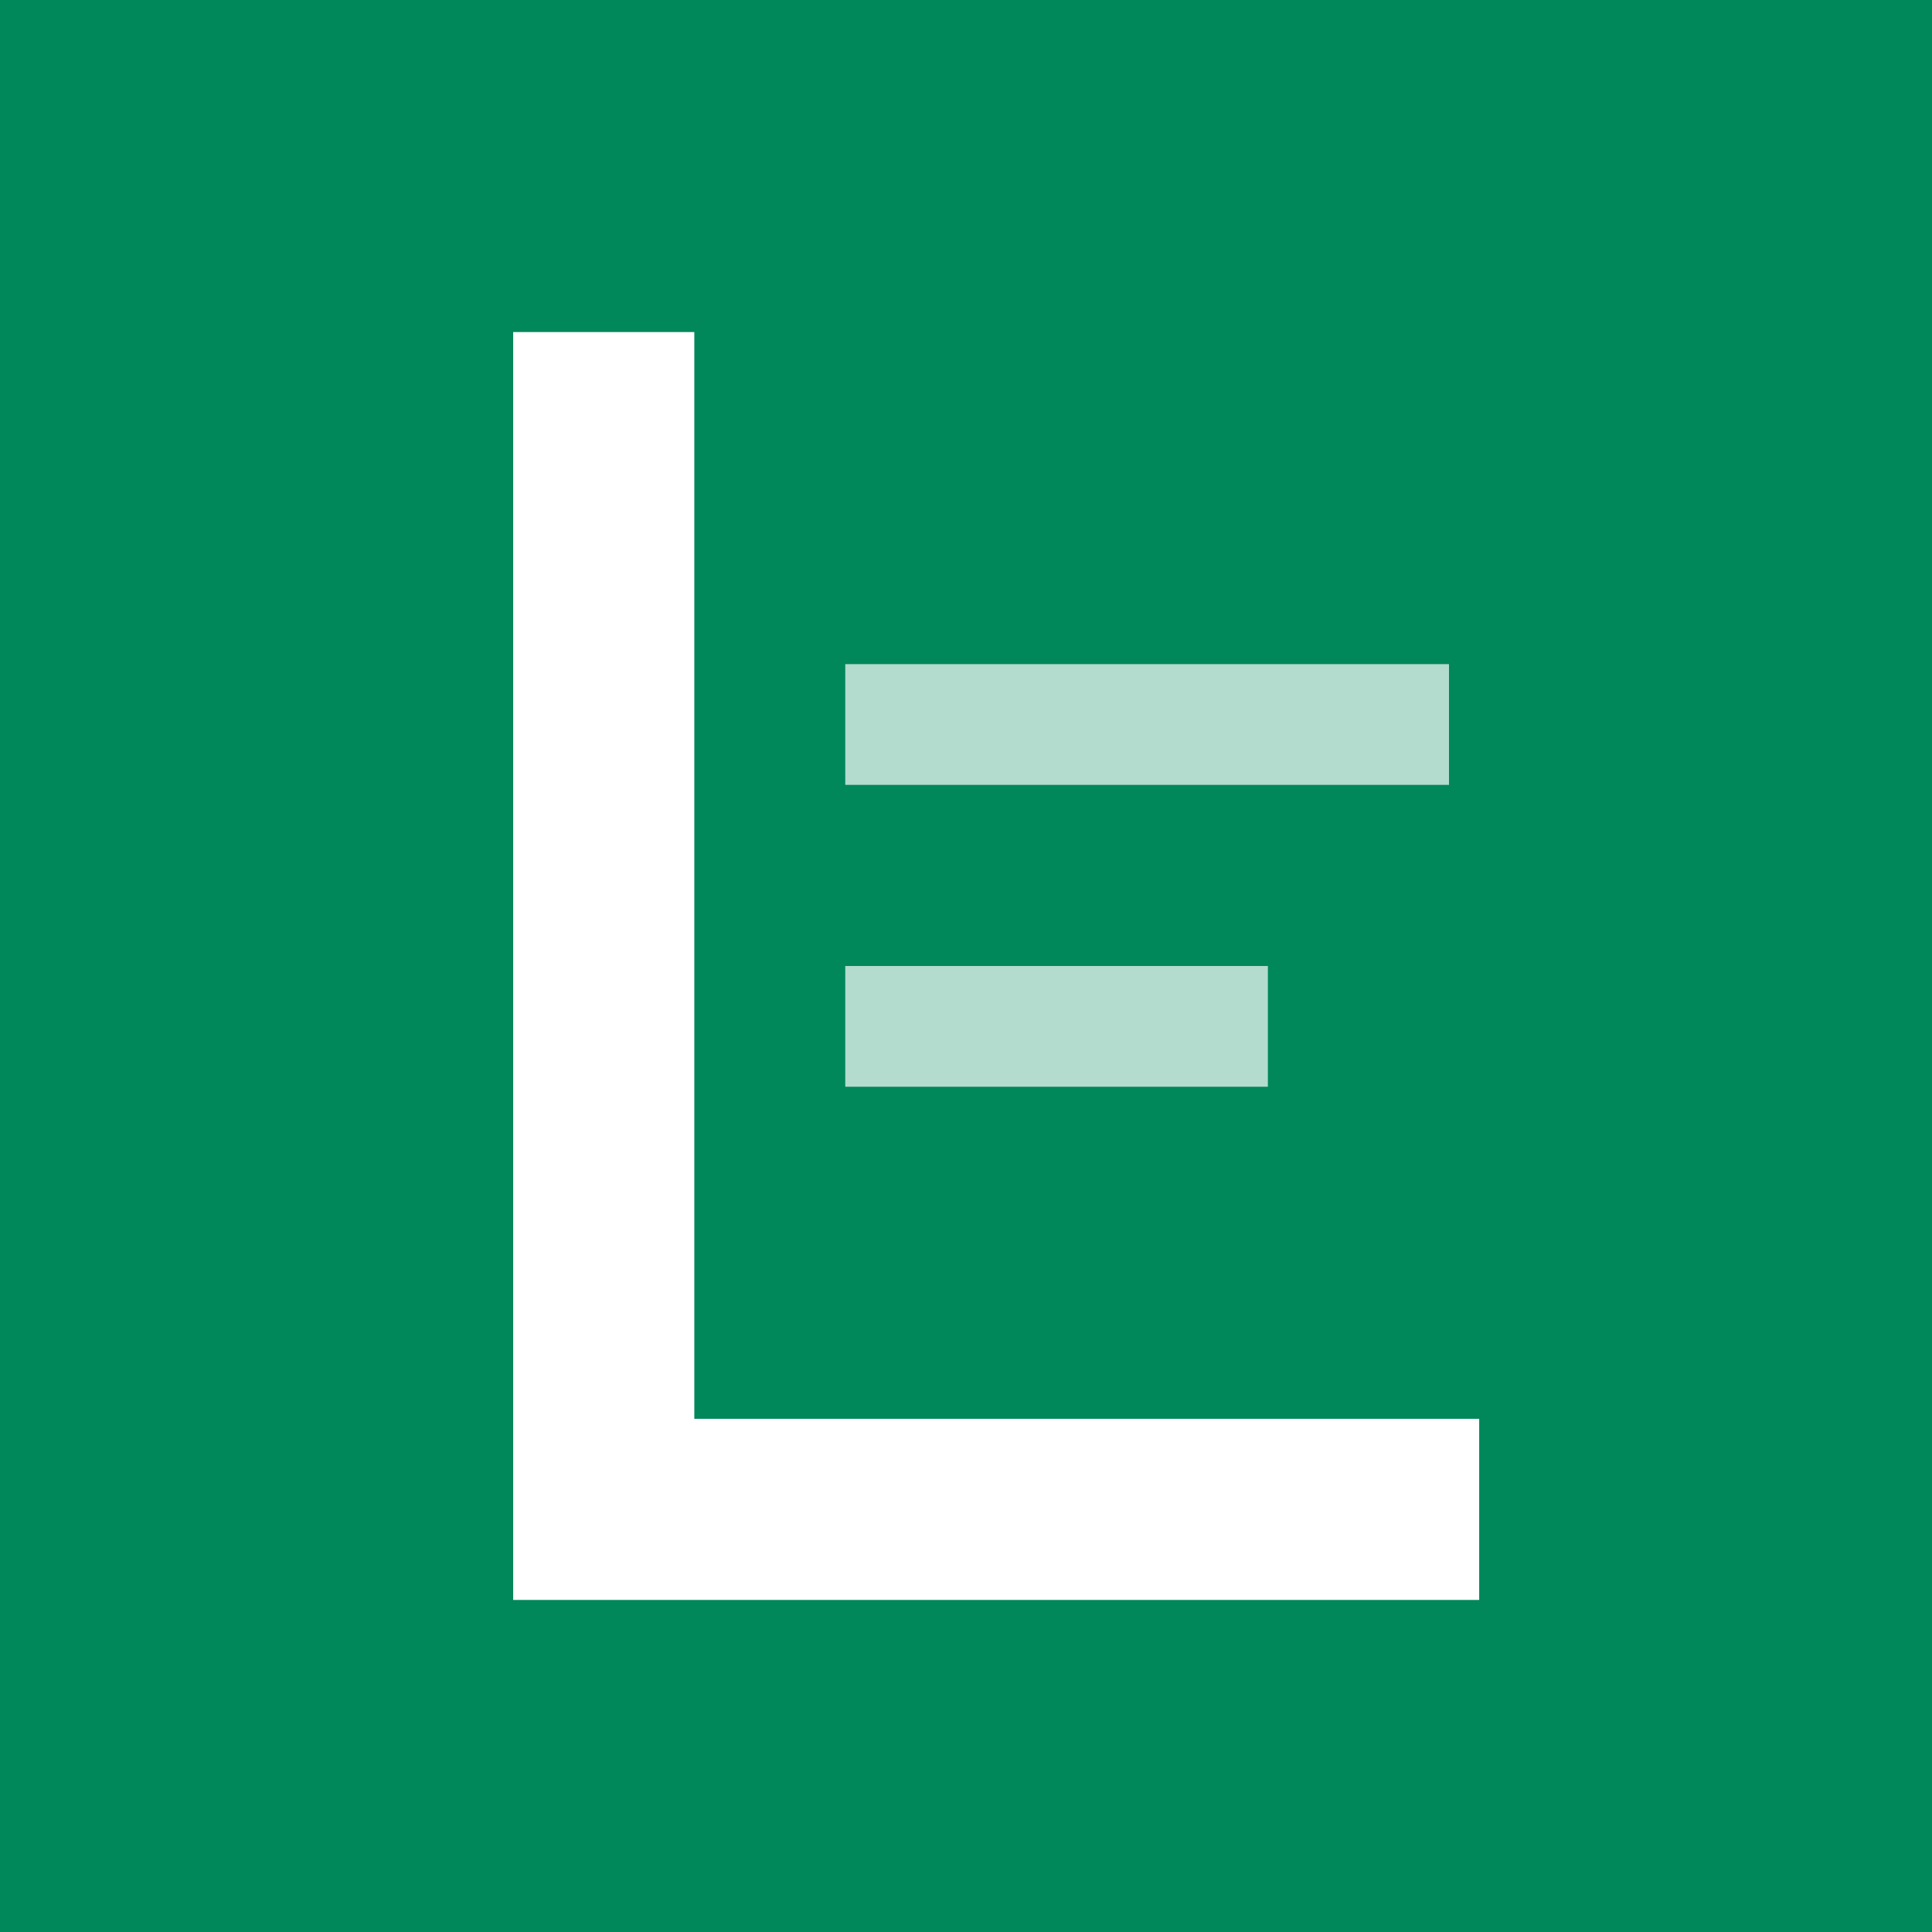
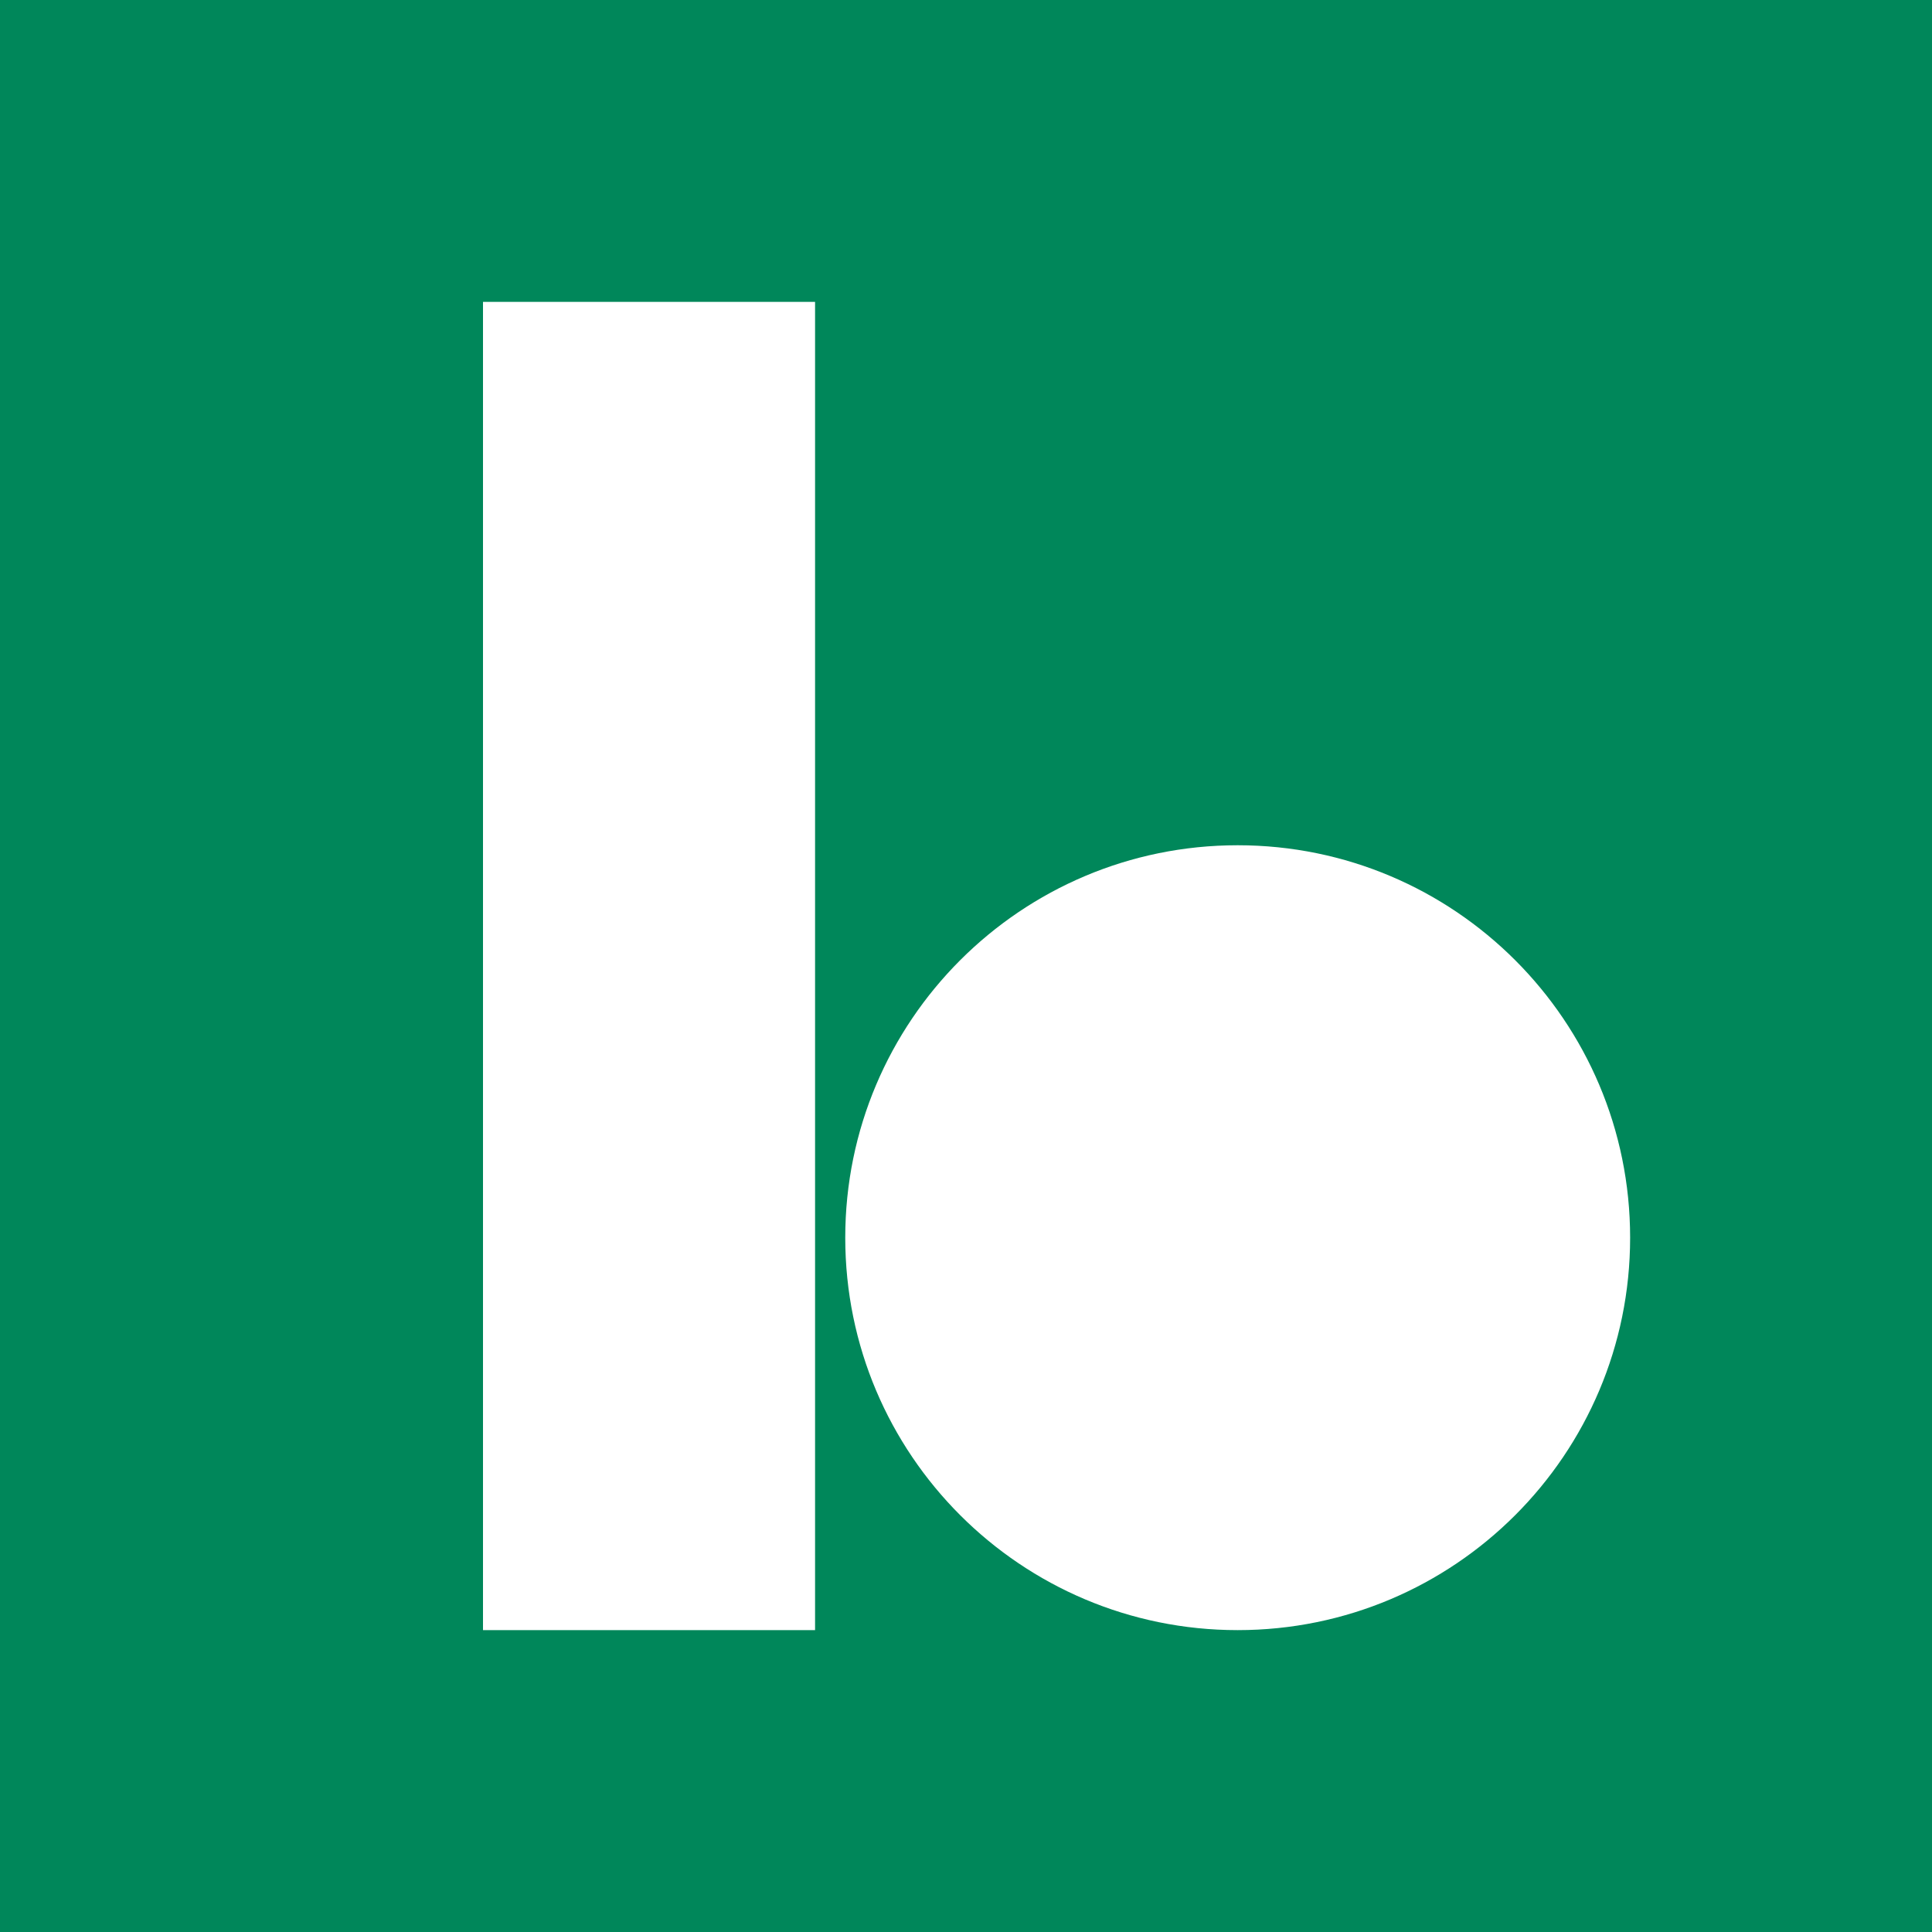
<svg xmlns="http://www.w3.org/2000/svg" viewBox="0 0 32 32" role="img" aria-label="LBStash">
  <rect width="32" height="32" fill="#00875A" />
-   <path d="M10 7v18h13" fill="none" stroke="#fff" stroke-width="3" stroke-linecap="square" />
-   <path d="M15 12h8M15 17h5" fill="none" stroke="#fff" stroke-opacity=".7" stroke-width="2" stroke-linecap="square" />
+   <rect x="8" y="5" width="5.5" height="22" fill="#fff" />
+   <circle cx="20.5" cy="20.5" r="6.5" fill="#fff" />
</svg>
